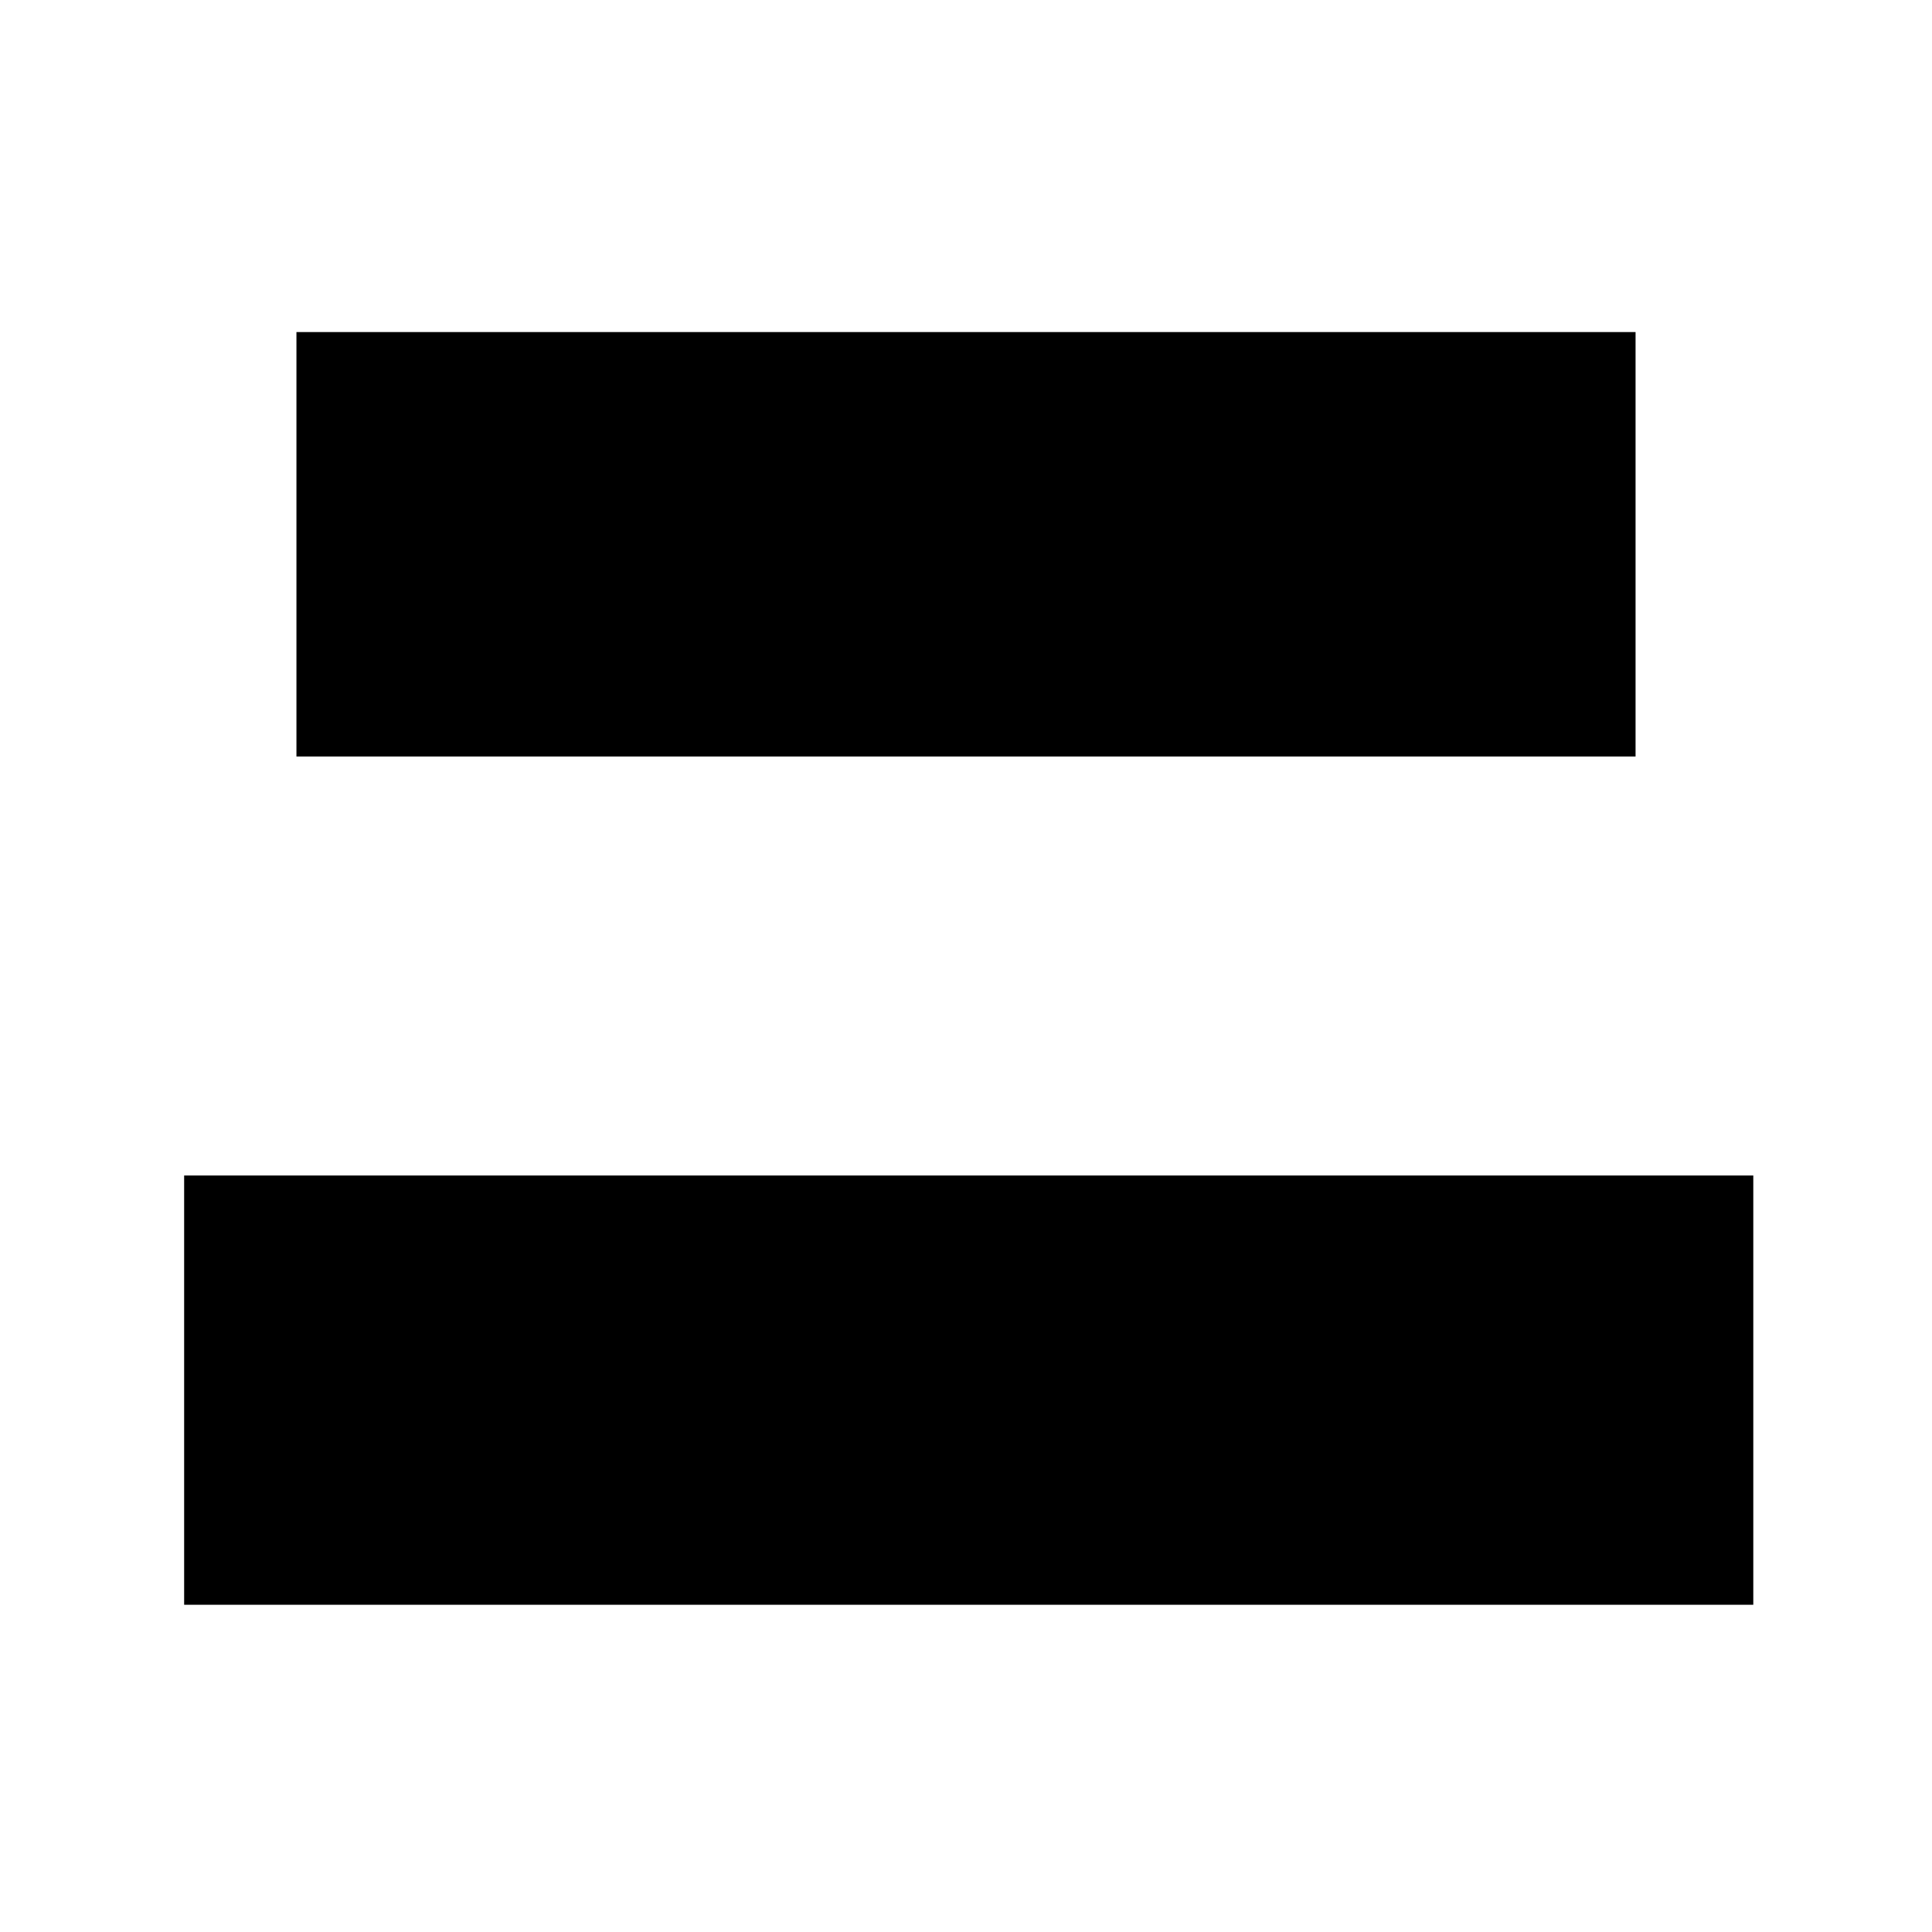
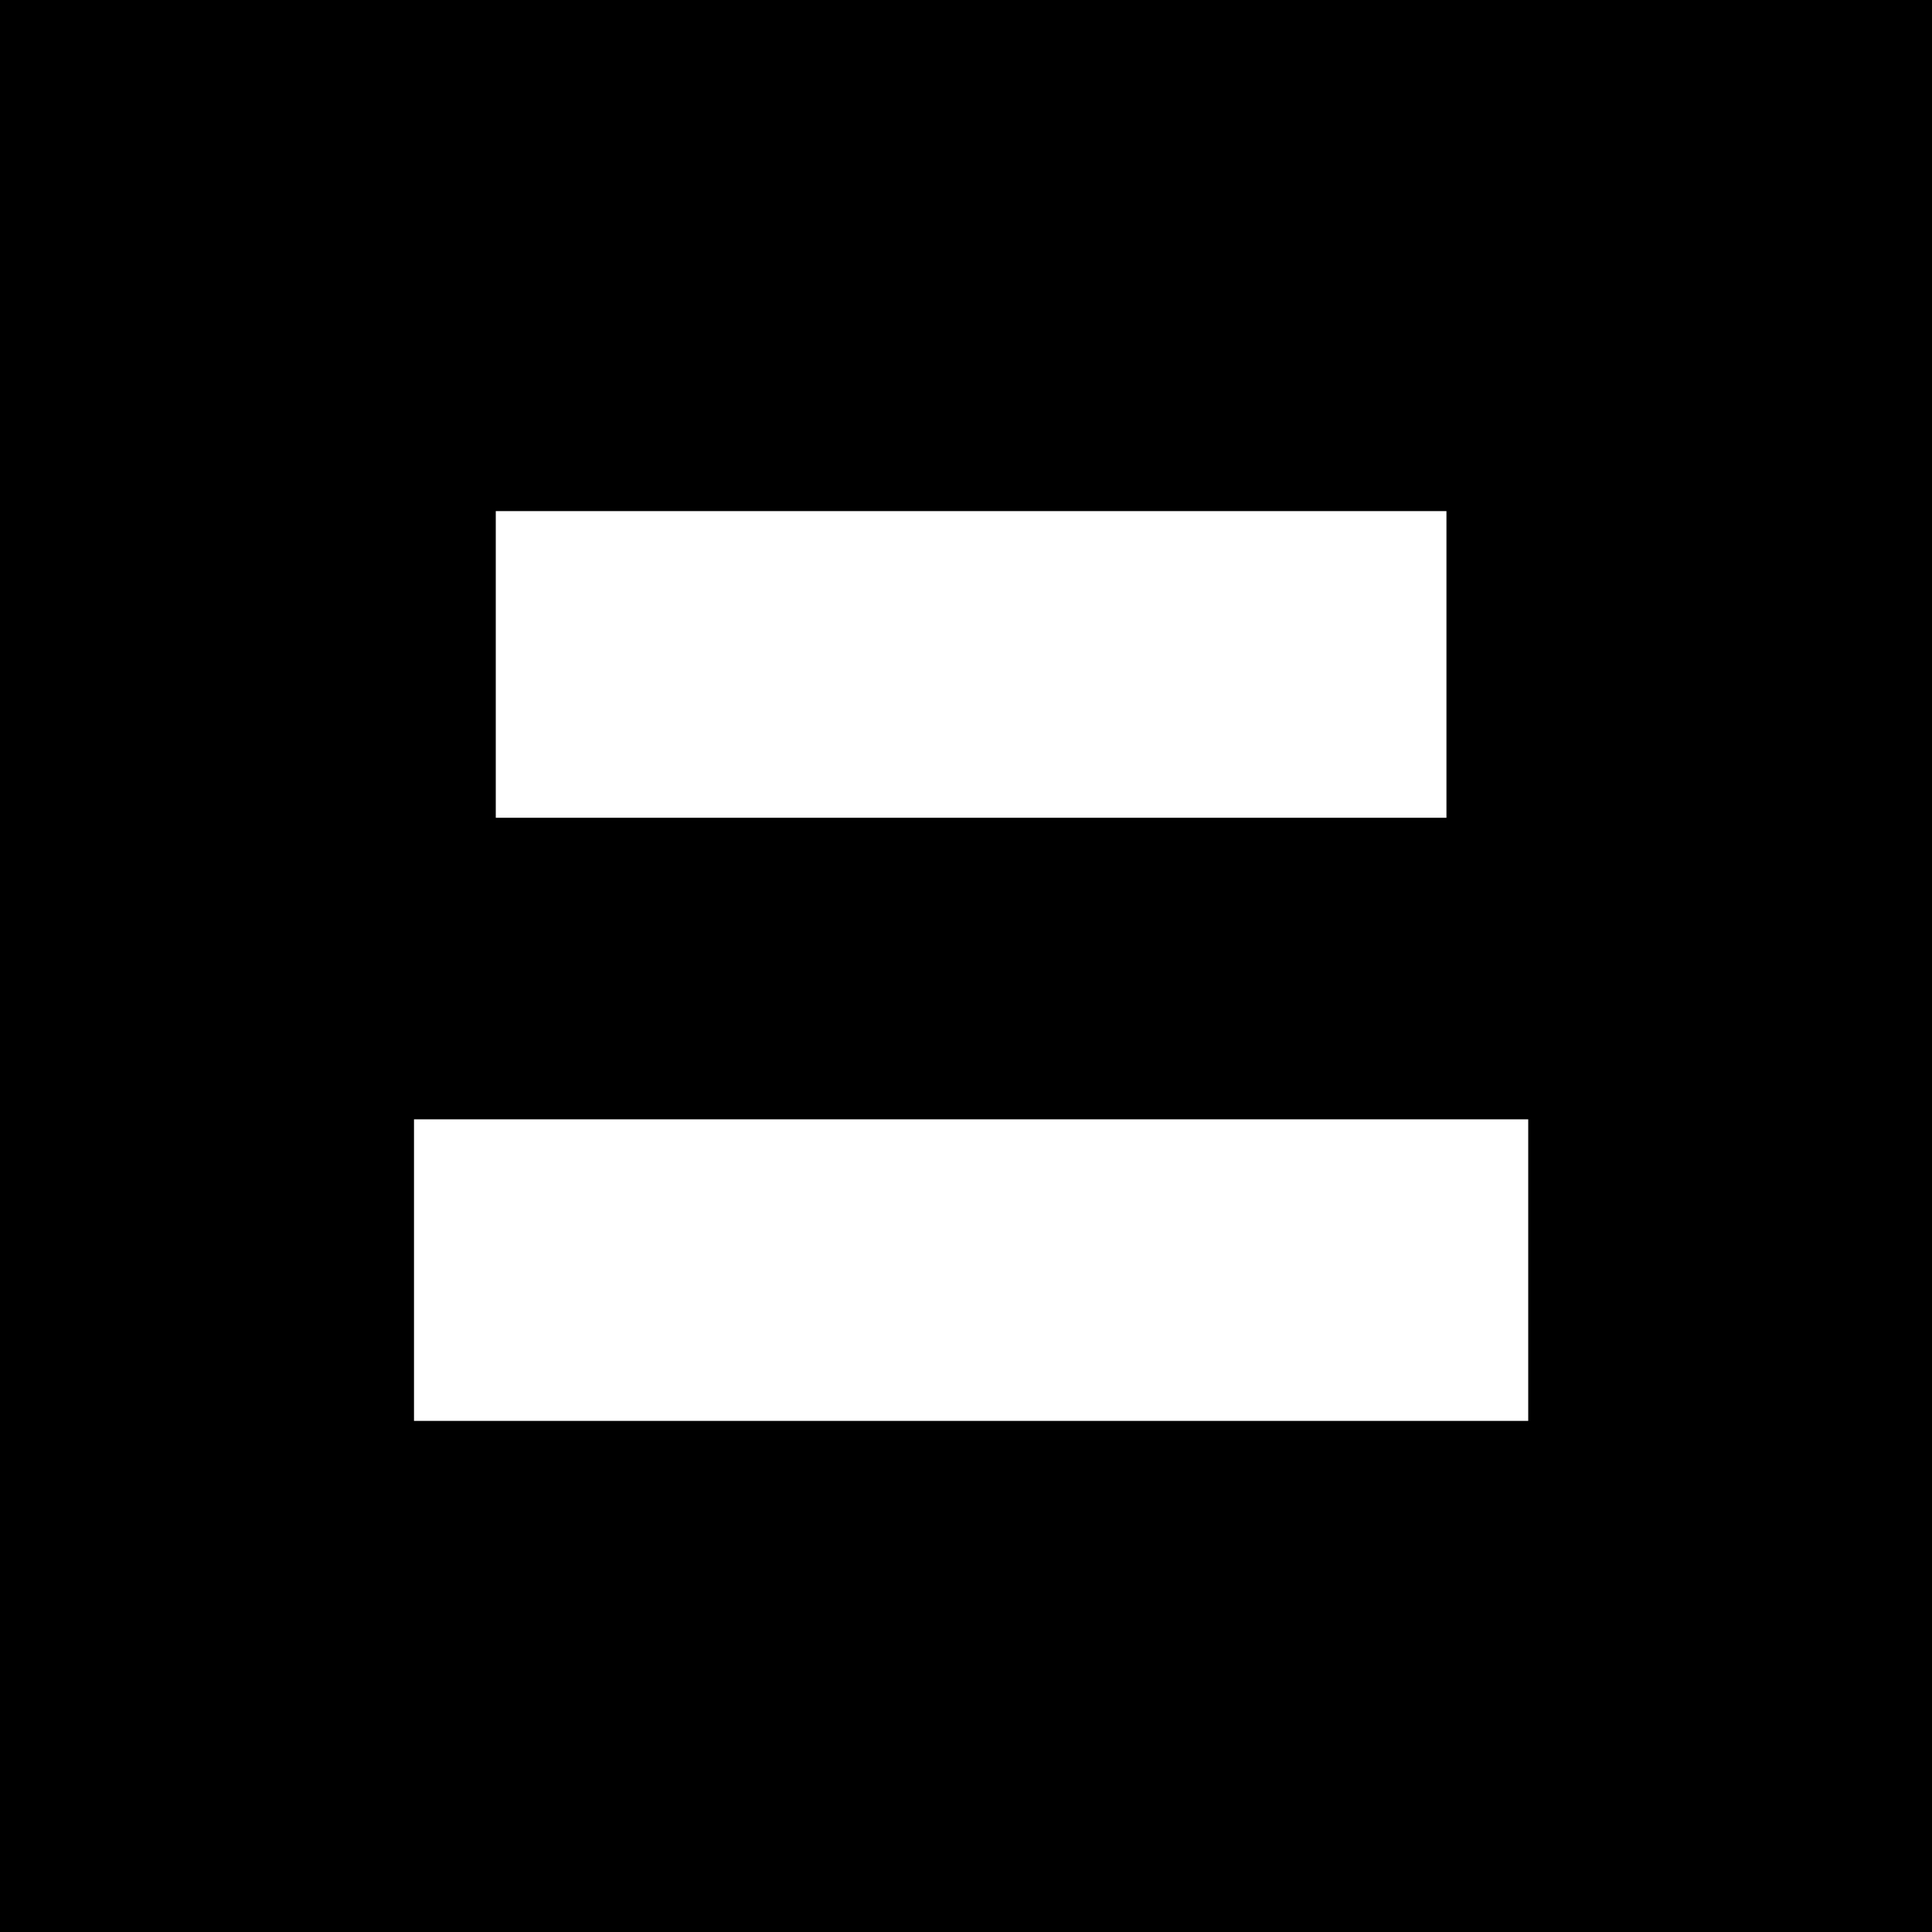
- <svg xmlns="http://www.w3.org/2000/svg" viewBox="0 0 32 32" role="img" aria-label="ニートマガジン">
-   <style>
- 		.bg { fill: #ffffff; }
- 		.fg { fill: #000000; }
- 		@media (prefers-color-scheme: dark) {
- 			.bg { fill: #1f1c1d; }
- 			.fg { fill: #f5f2f2; }
- 		}
- 	</style>
-   <rect class="bg" width="32" height="32" />
-   <rect class="fg" x="4.91" y="5.5" width="22.18" height="7.03" />
-   <rect class="fg" x="3.05" y="19.47" width="25.99" height="7.11" />
+ <svg xmlns="http://www.w3.org/2000/svg" viewBox="0 0 378 378" role="img" aria-label="ニートマガジン">
+   <rect width="378" height="378" fill="#000000" />
+   <rect x="97" y="100" width="186" height="60" fill="#ffffff" />
+   <rect x="81" y="219" width="218" height="59" fill="#ffffff" />
</svg>
